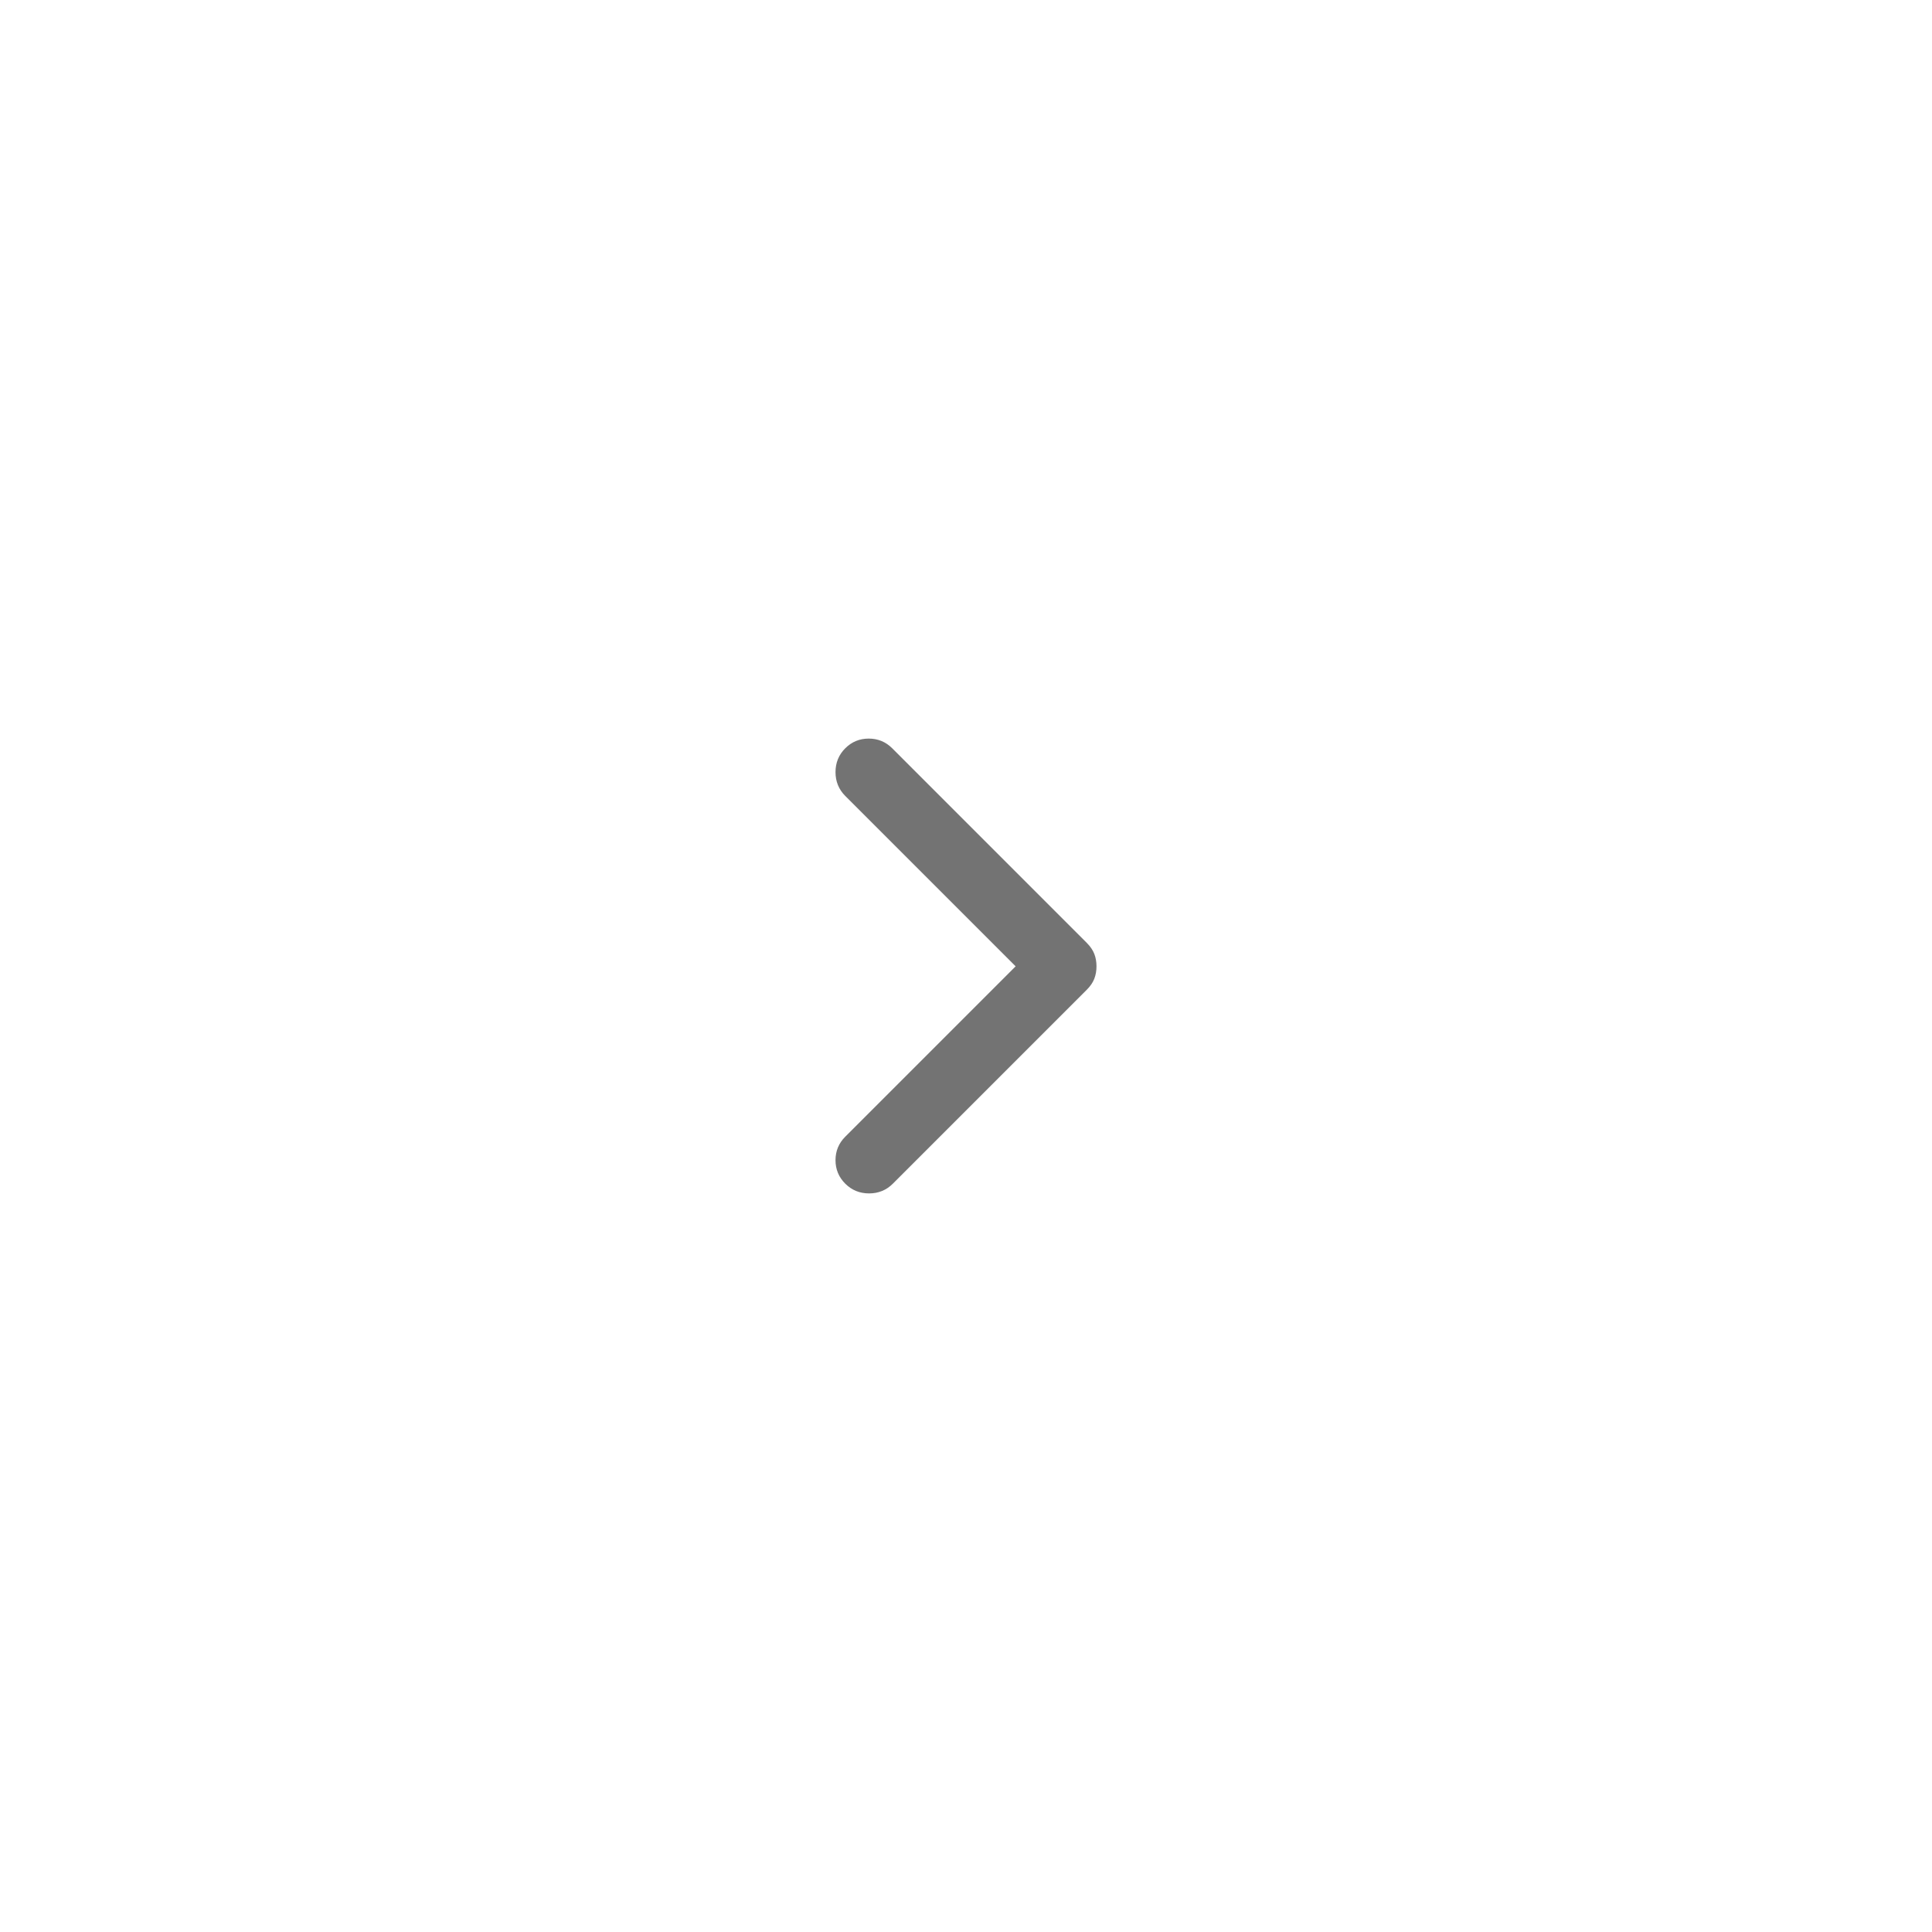
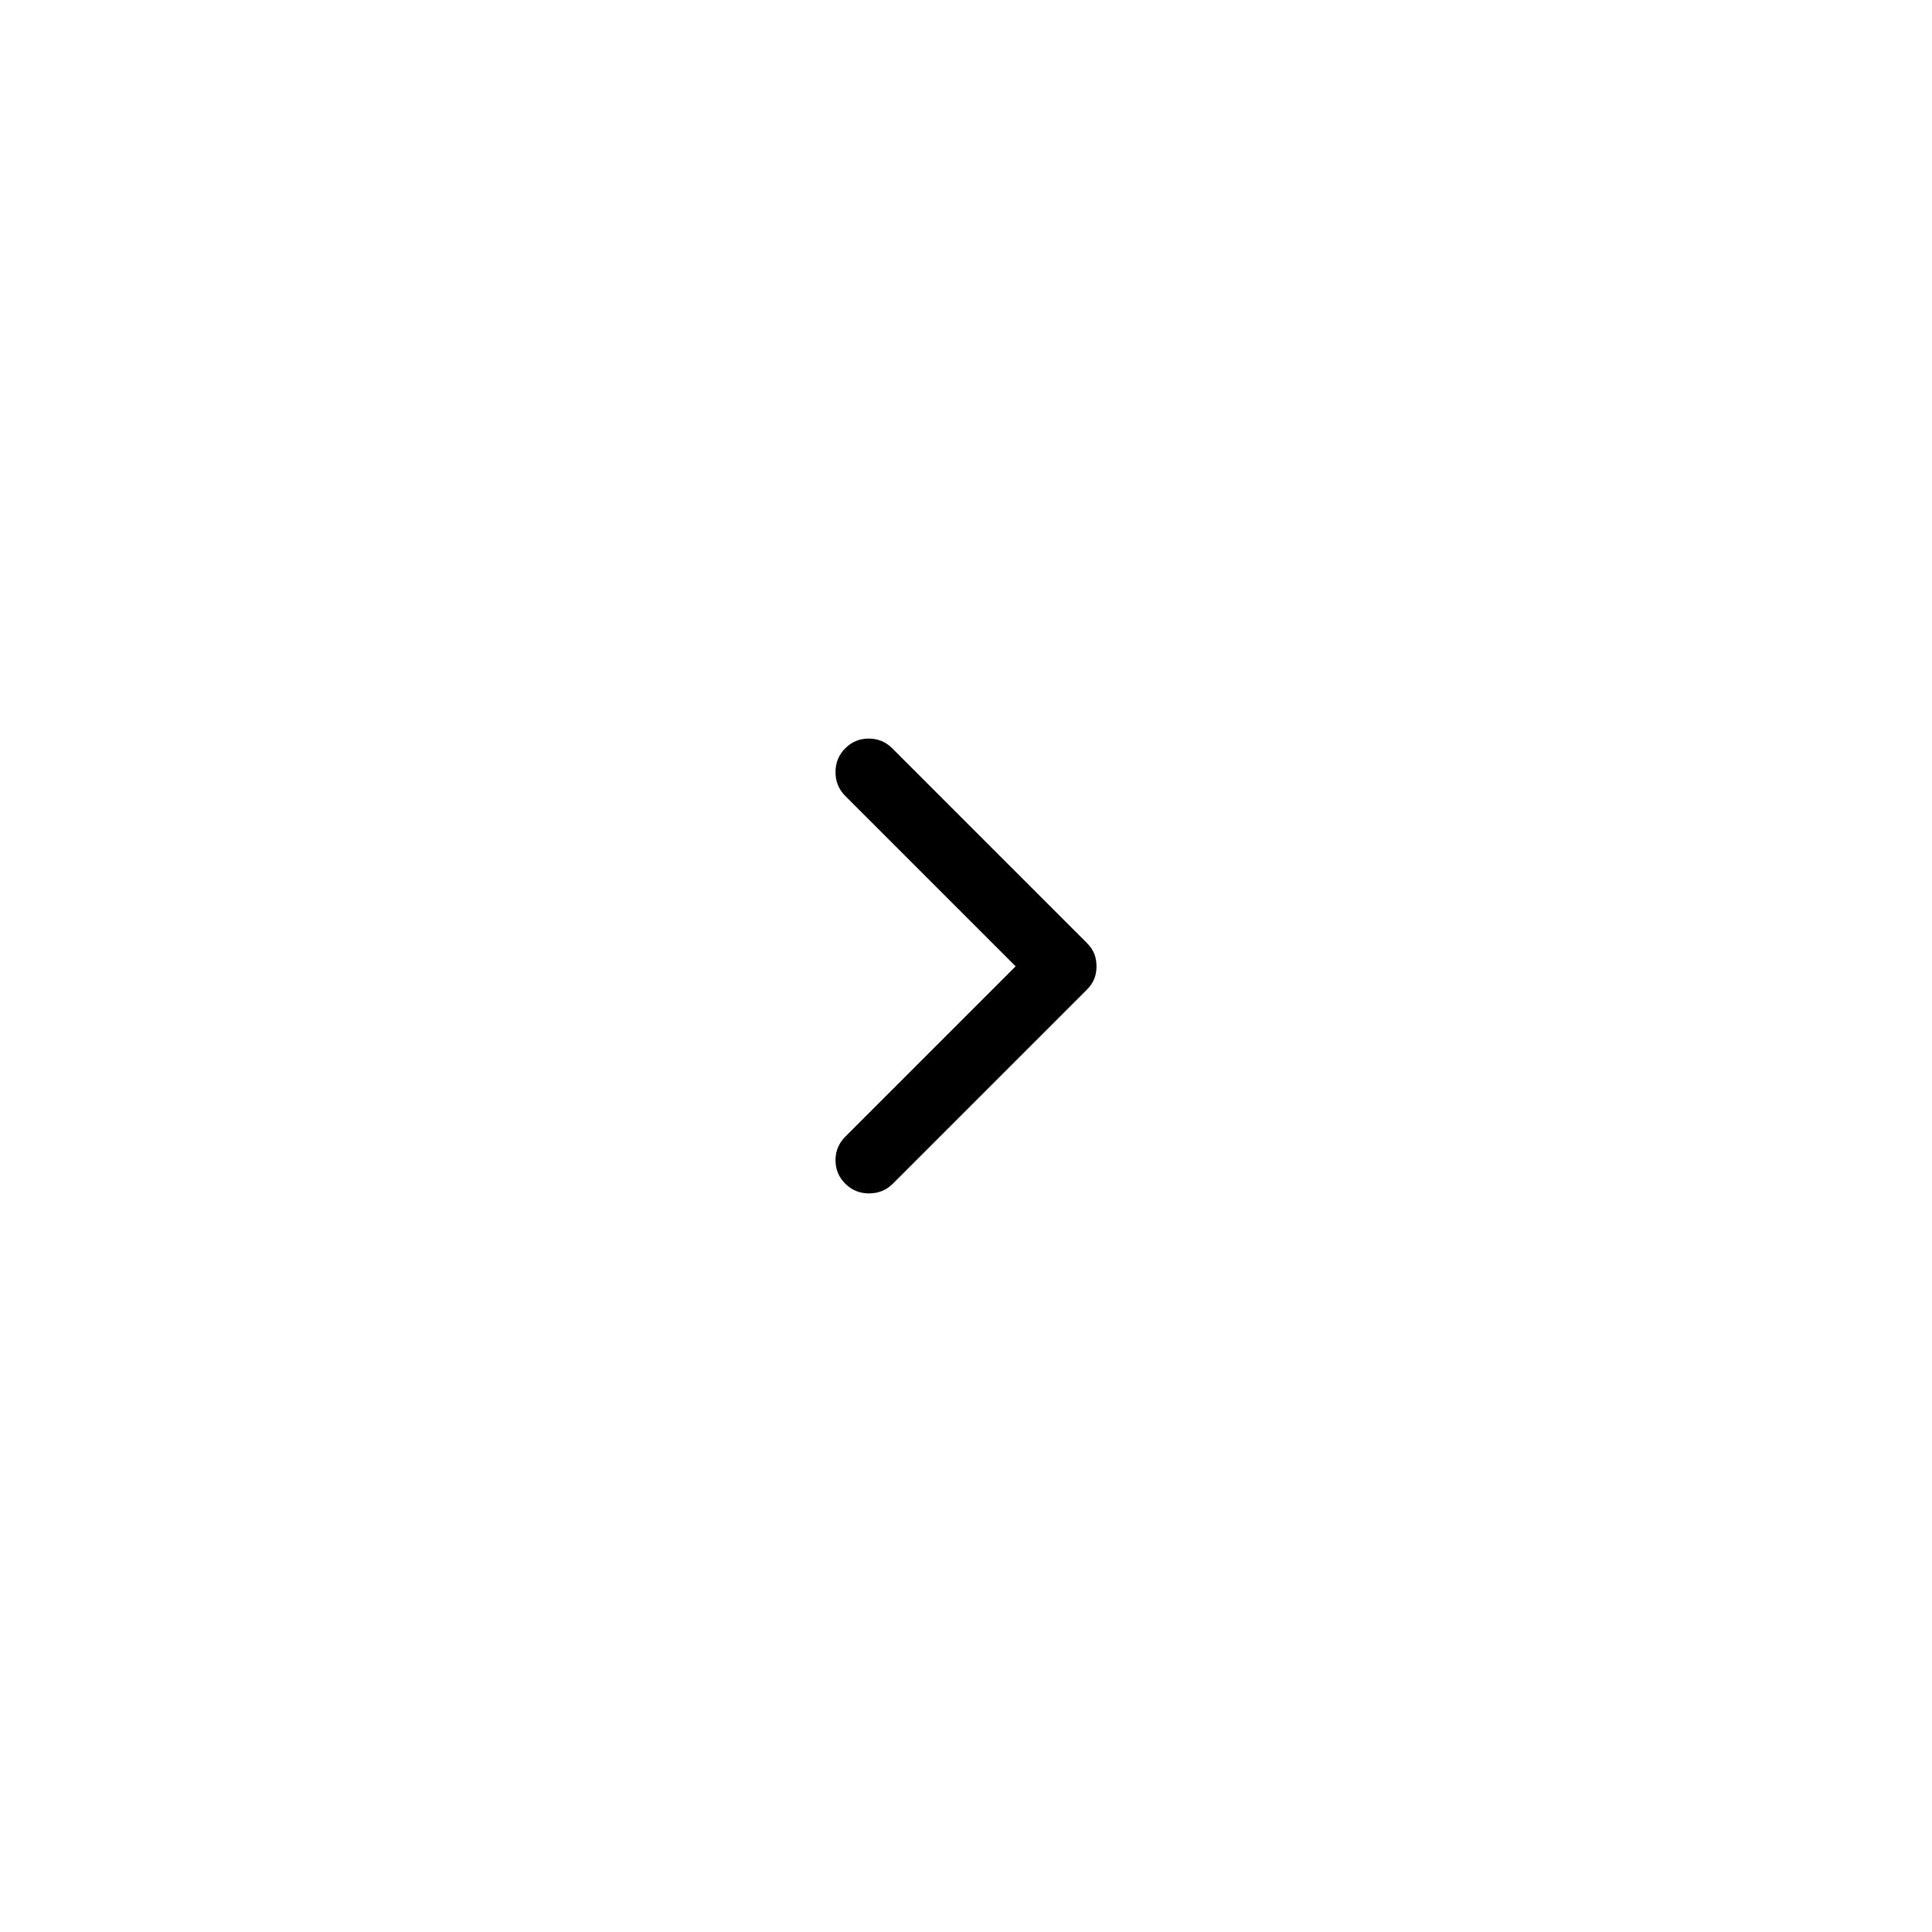
- <svg xmlns="http://www.w3.org/2000/svg" width="48" height="48" viewBox="0 0 48 48" fill="none">
-   <path d="M27.242 24.008C27.242 23.897 27.224 23.794 27.188 23.7C27.151 23.605 27.089 23.514 27 23.425L22.167 18.591C22.006 18.43 21.811 18.35 21.583 18.35C21.355 18.35 21.161 18.43 21 18.591C20.839 18.752 20.758 18.95 20.758 19.183C20.758 19.416 20.839 19.613 21 19.775L25.233 24.008L21 28.241C20.839 28.402 20.758 28.597 20.758 28.825C20.758 29.052 20.839 29.247 21 29.408C21.161 29.569 21.358 29.65 21.592 29.65C21.825 29.65 22.022 29.569 22.183 29.408L27 24.591C27.089 24.502 27.151 24.411 27.188 24.316C27.224 24.222 27.242 24.119 27.242 24.008Z" fill="#737373" />
+ <svg xmlns="http://www.w3.org/2000/svg" viewBox="0 0 48 48" fill="none">
+   <path d="M27.242 24.008C27.242 23.897 27.224 23.794 27.188 23.7C27.151 23.605 27.089 23.514 27 23.425L22.167 18.591C22.006 18.43 21.811 18.35 21.583 18.35C21.355 18.35 21.161 18.43 21 18.591C20.839 18.752 20.758 18.95 20.758 19.183C20.758 19.416 20.839 19.613 21 19.775L25.233 24.008L21 28.241C20.839 28.402 20.758 28.597 20.758 28.825C20.758 29.052 20.839 29.247 21 29.408C21.161 29.569 21.358 29.65 21.592 29.65C21.825 29.65 22.022 29.569 22.183 29.408L27 24.591C27.089 24.502 27.151 24.411 27.188 24.316C27.224 24.222 27.242 24.119 27.242 24.008Z" fill="currentColor" />
</svg>
